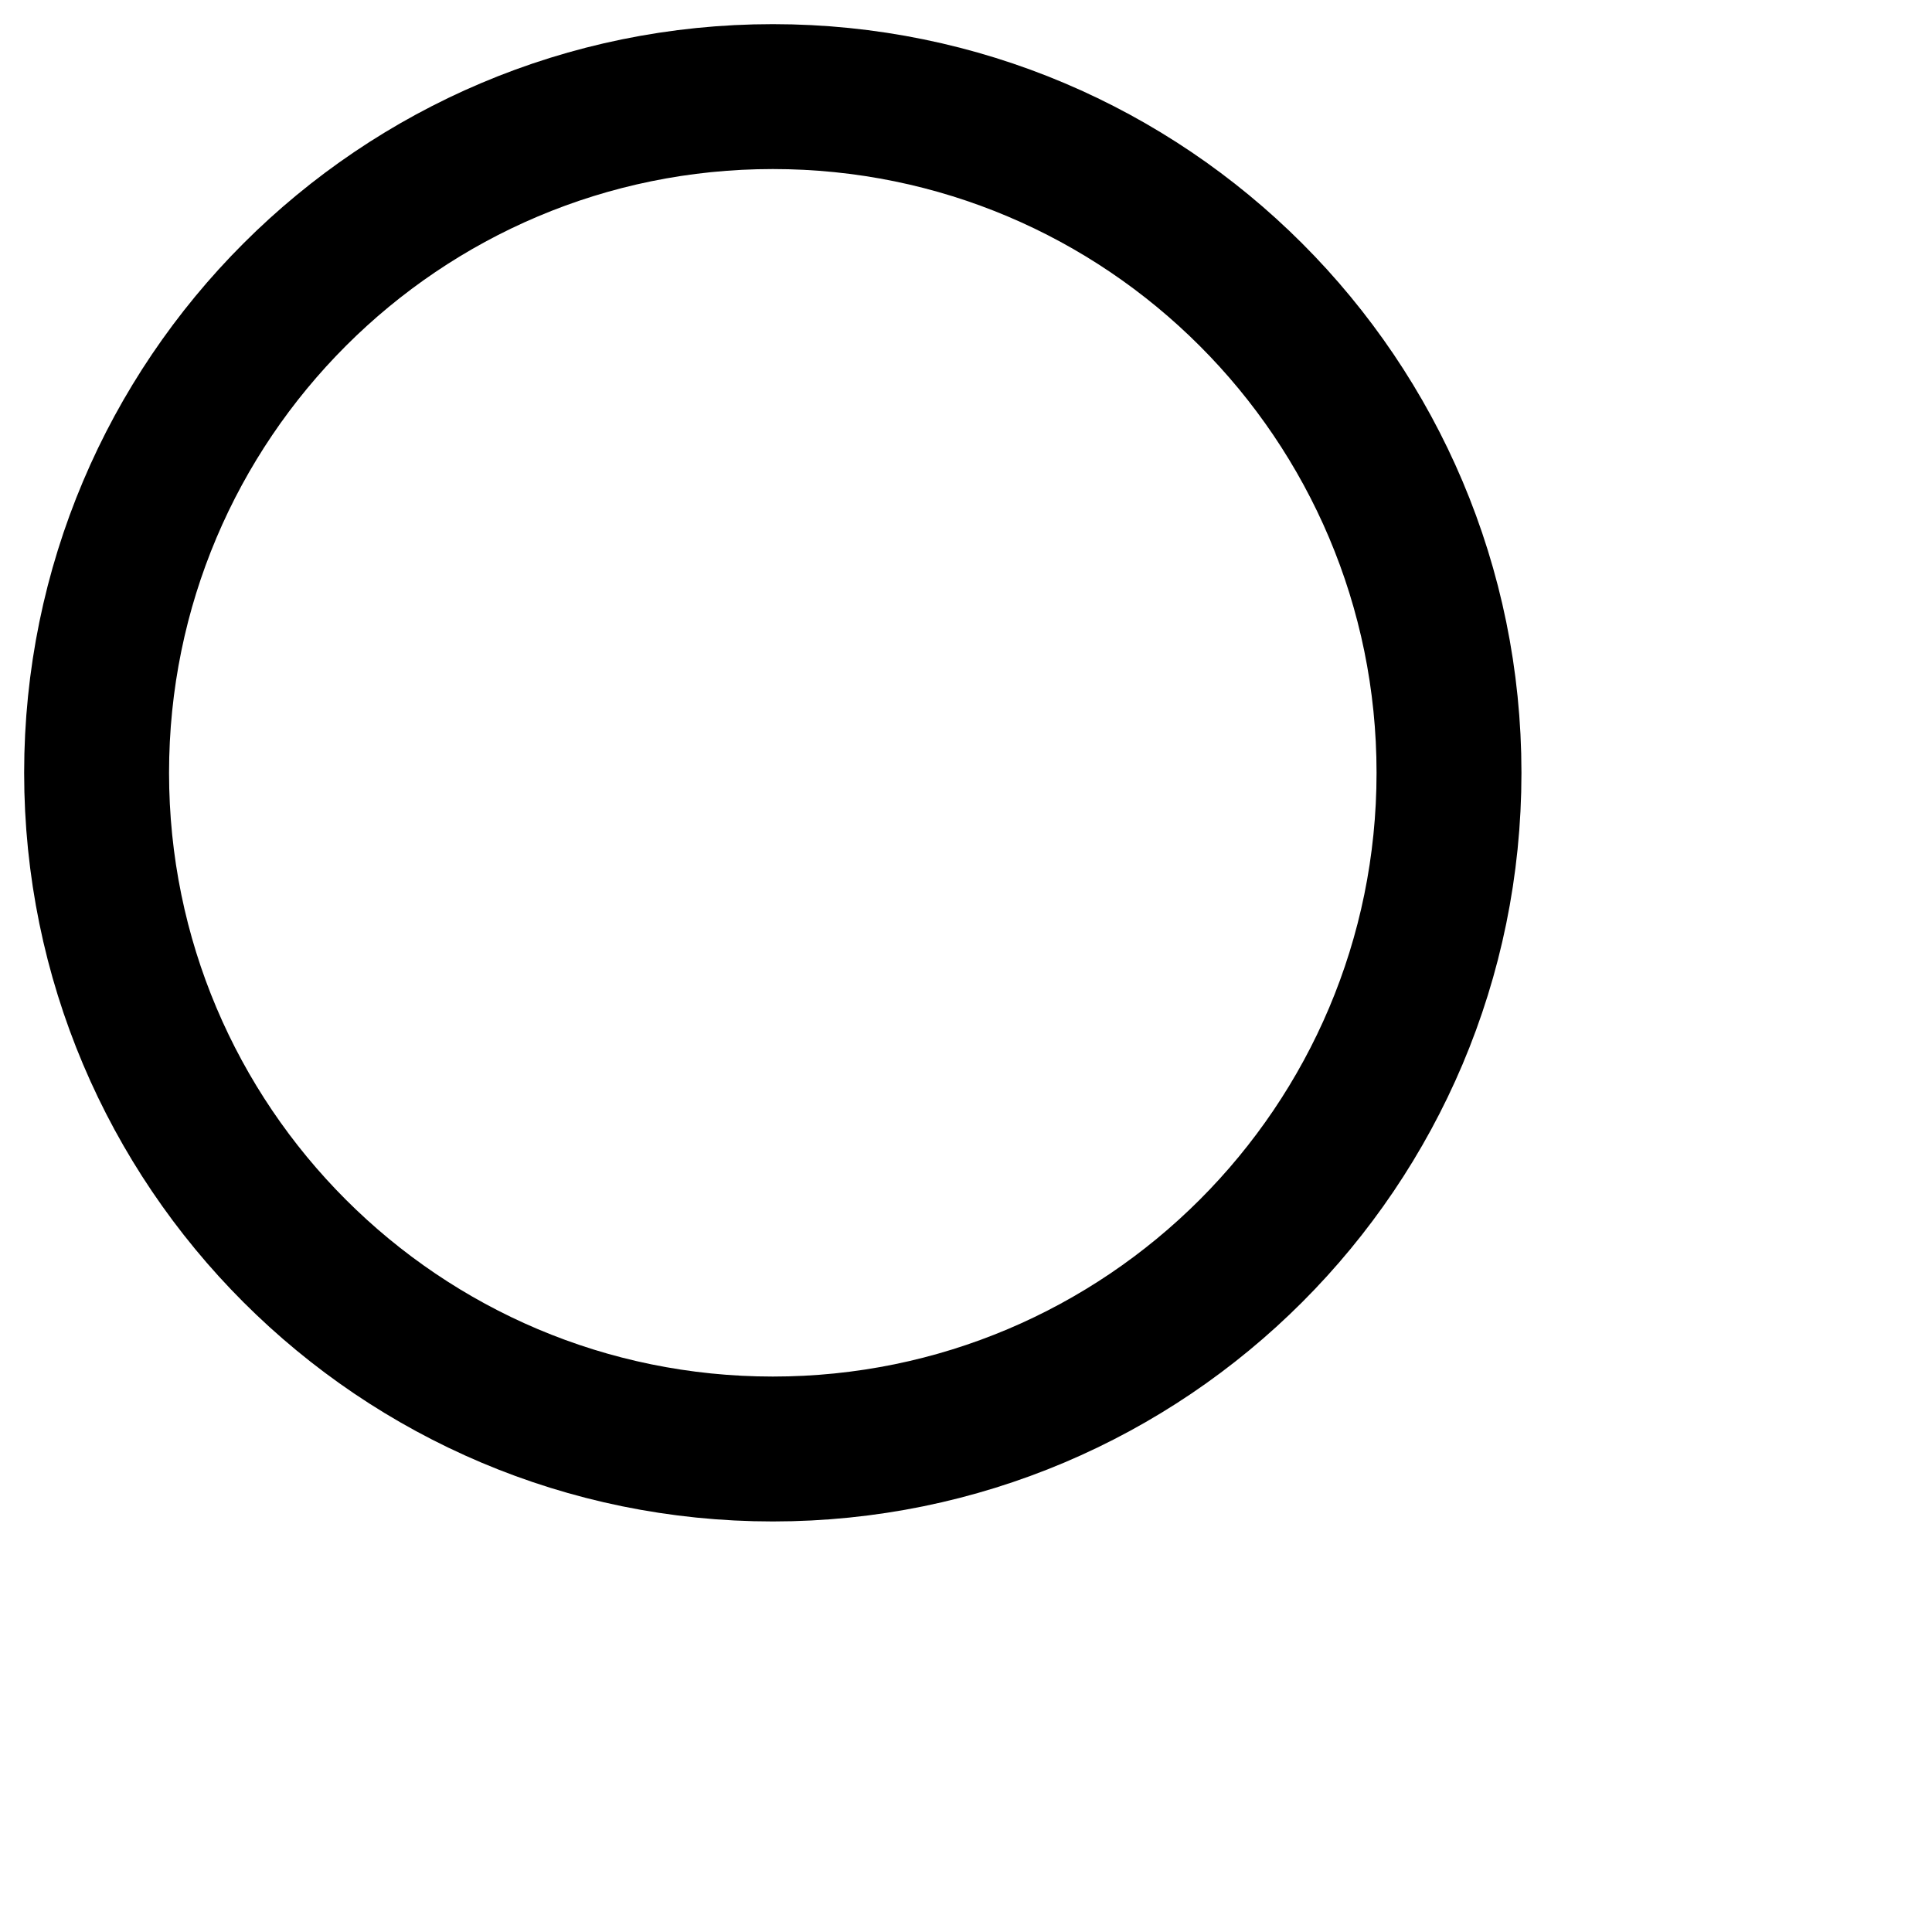
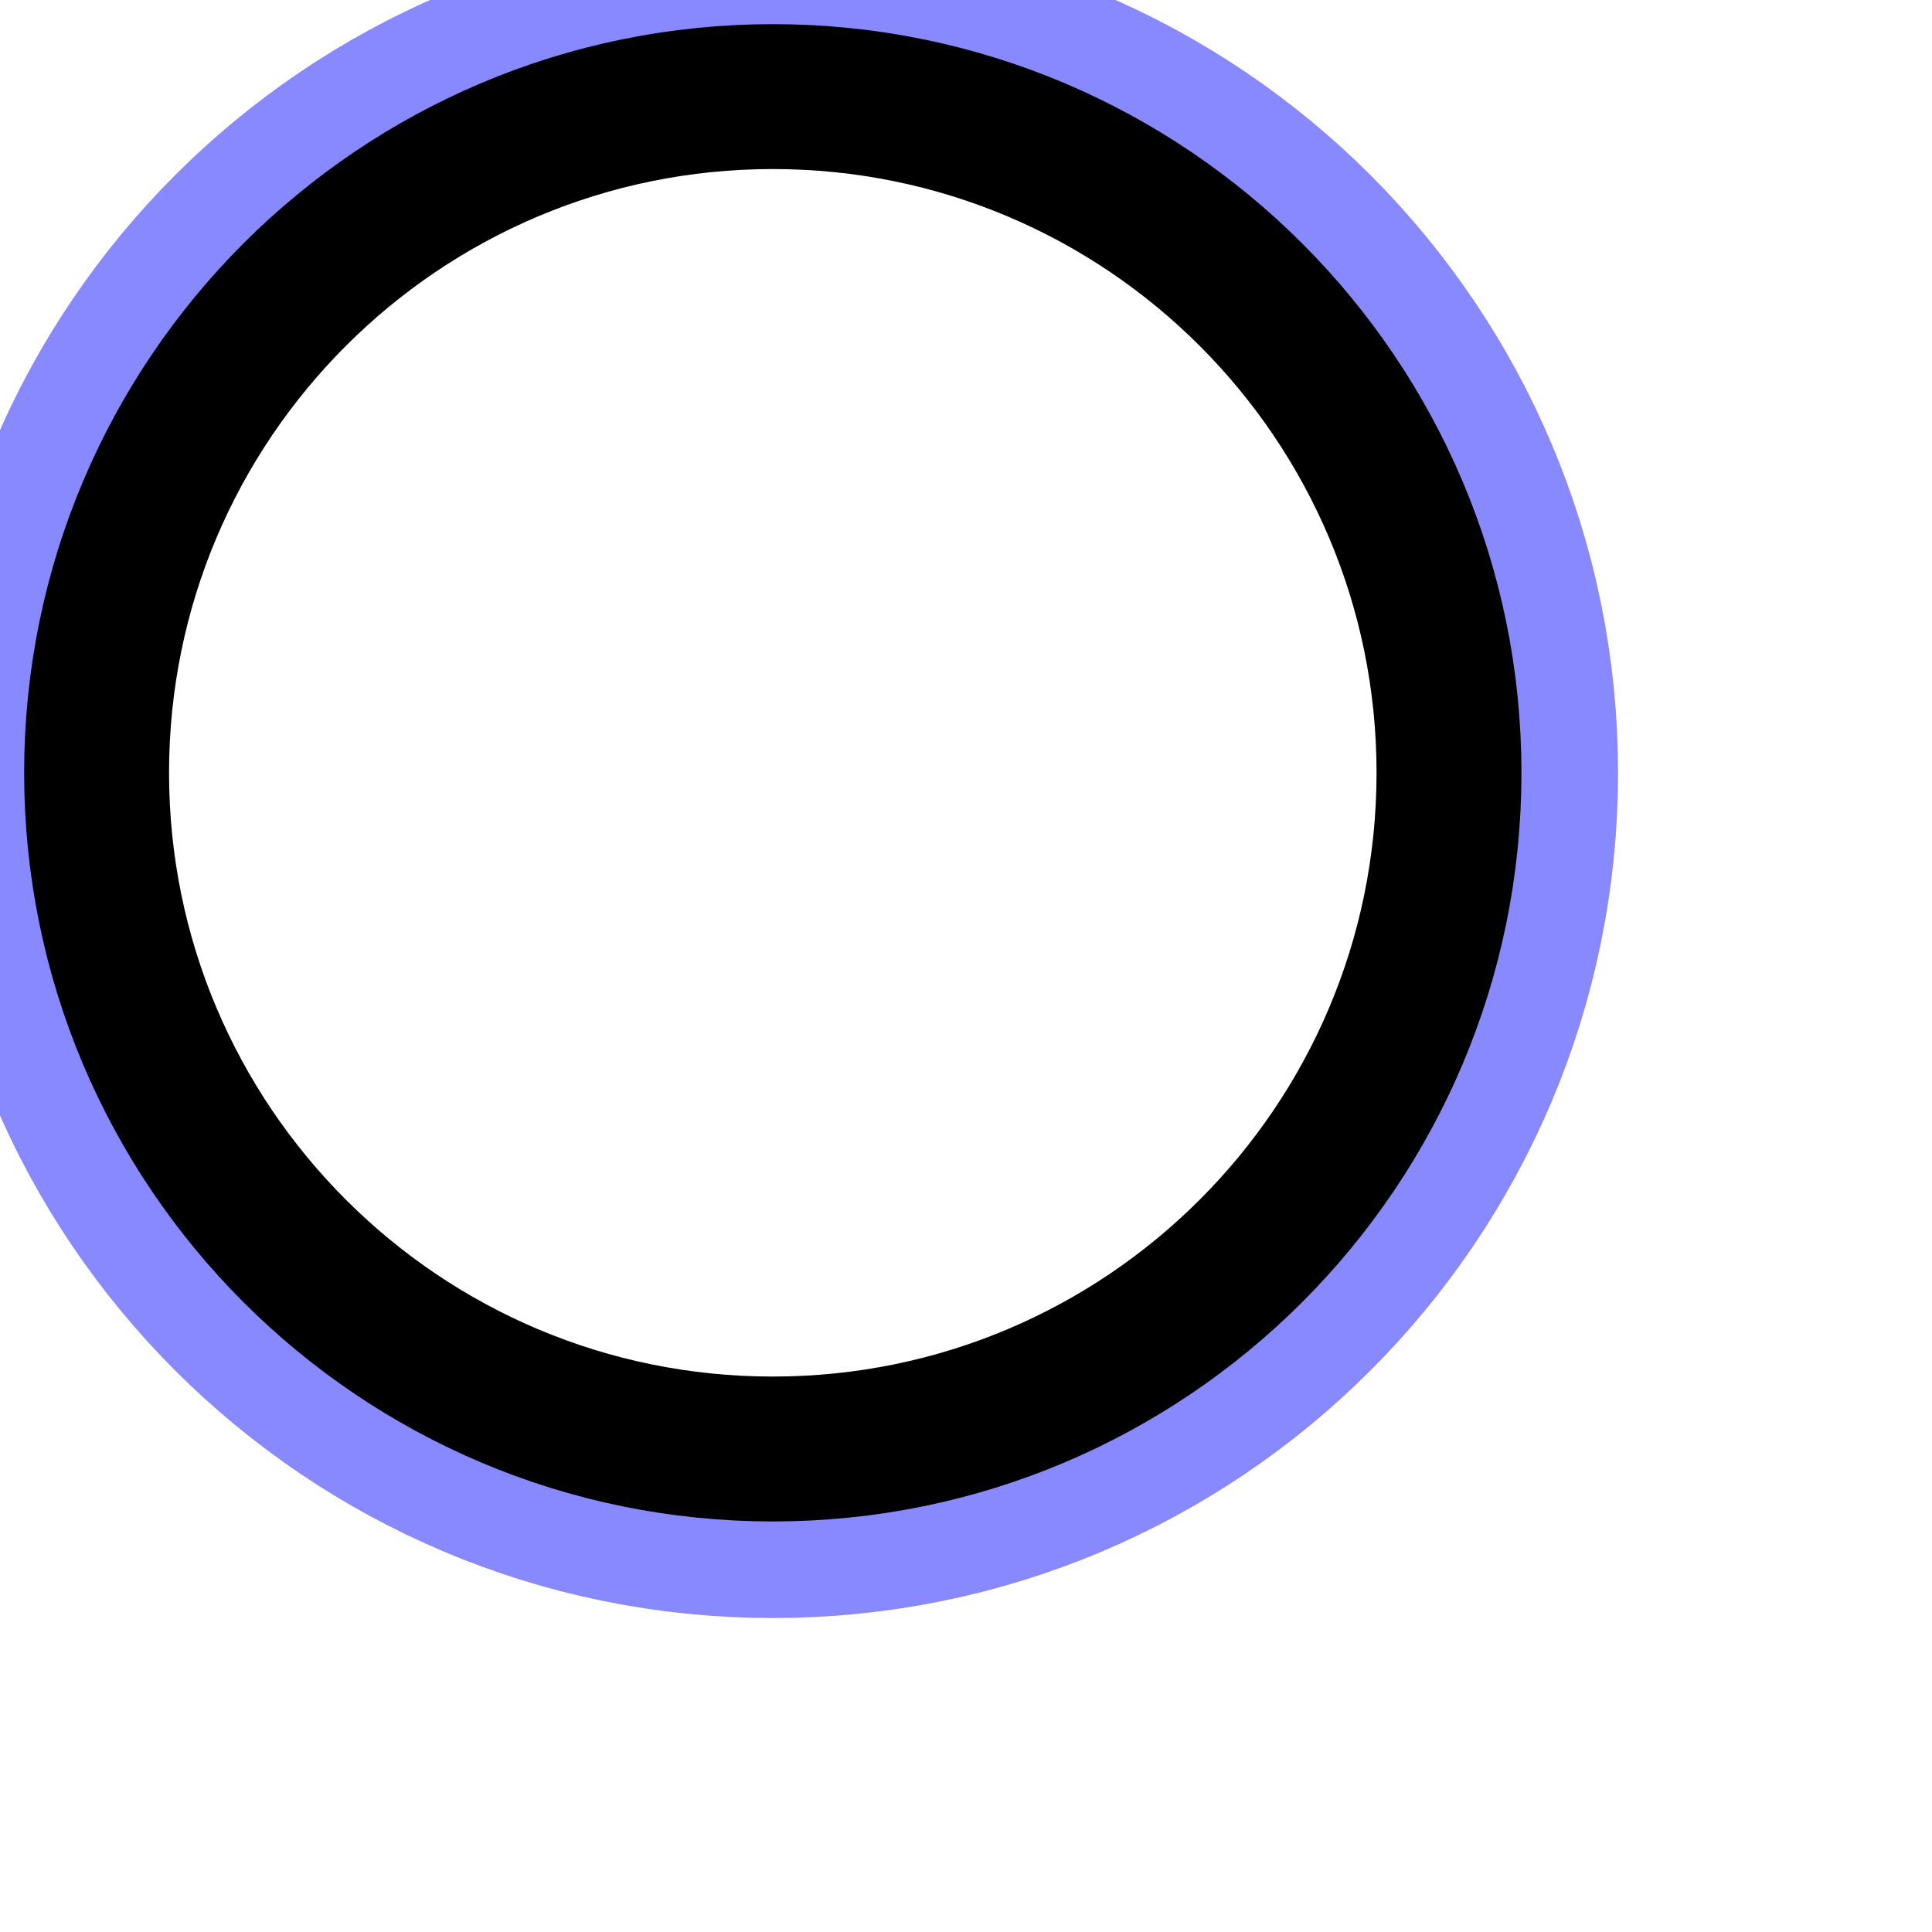
<svg xmlns="http://www.w3.org/2000/svg" xmlns:ns1="http://www.b3mn.org/oryx" width="40" height="40" version="1.0">
  <defs />
  <ns1:magnets>
    <ns1:magnet ns1:cx="16" ns1:cy="16" ns1:default="yes" />
  </ns1:magnets>
  <g pointer-events="fill">
    <defs>
      <radialGradient id="background" cx="10%" cy="10%" r="100%" fx="10%" fy="10%">
        <stop offset="0%" stop-color="#ffffff" stop-opacity="1" />
        <stop id="fill_el" offset="100%" stop-color="#ffffff" stop-opacity="1" />
      </radialGradient>
    </defs>
+     <circle id="selected" cx="16" cy="16" r="14" stroke="#88F" fill="url(#background) white" stroke-width="7" />
    <circle id="bg_frame" cx="16" cy="16" r="14" stroke="black" fill="url(#background) white" stroke-width="3" />
    <text font-size="11" id="text_name" x="16" y="32" ns1:align="top center" stroke="black" />
  </g>
</svg>
